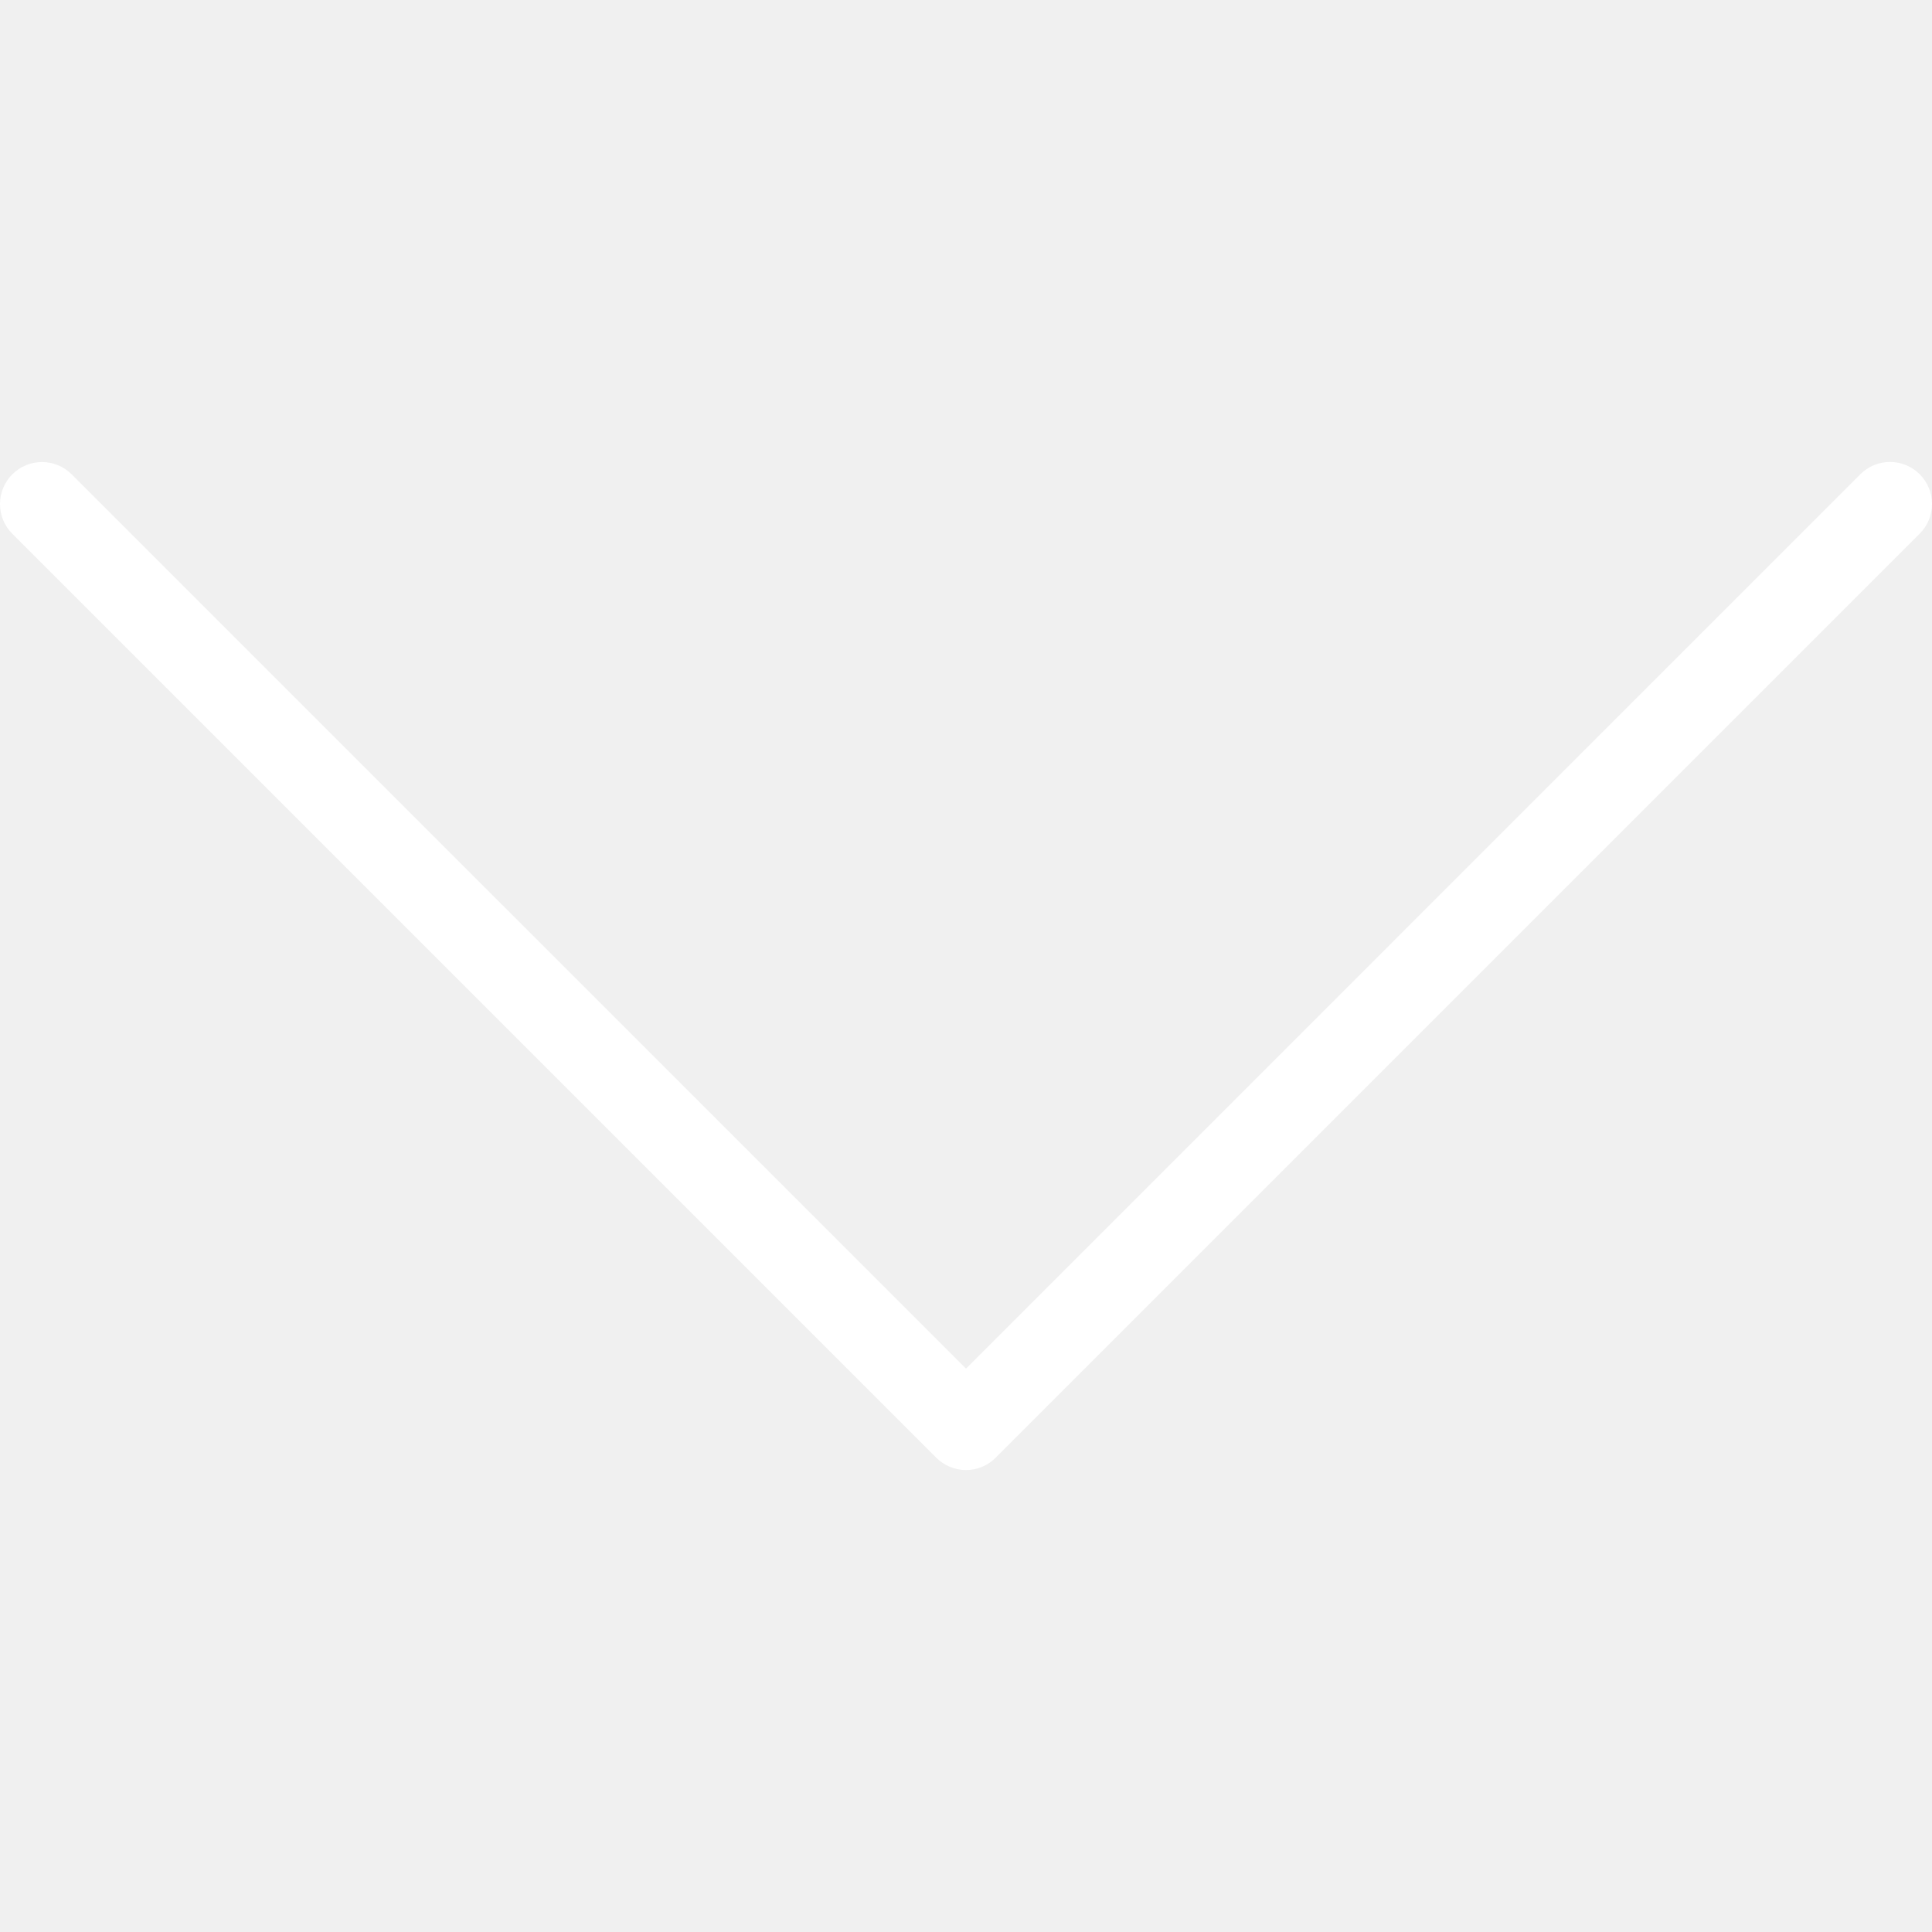
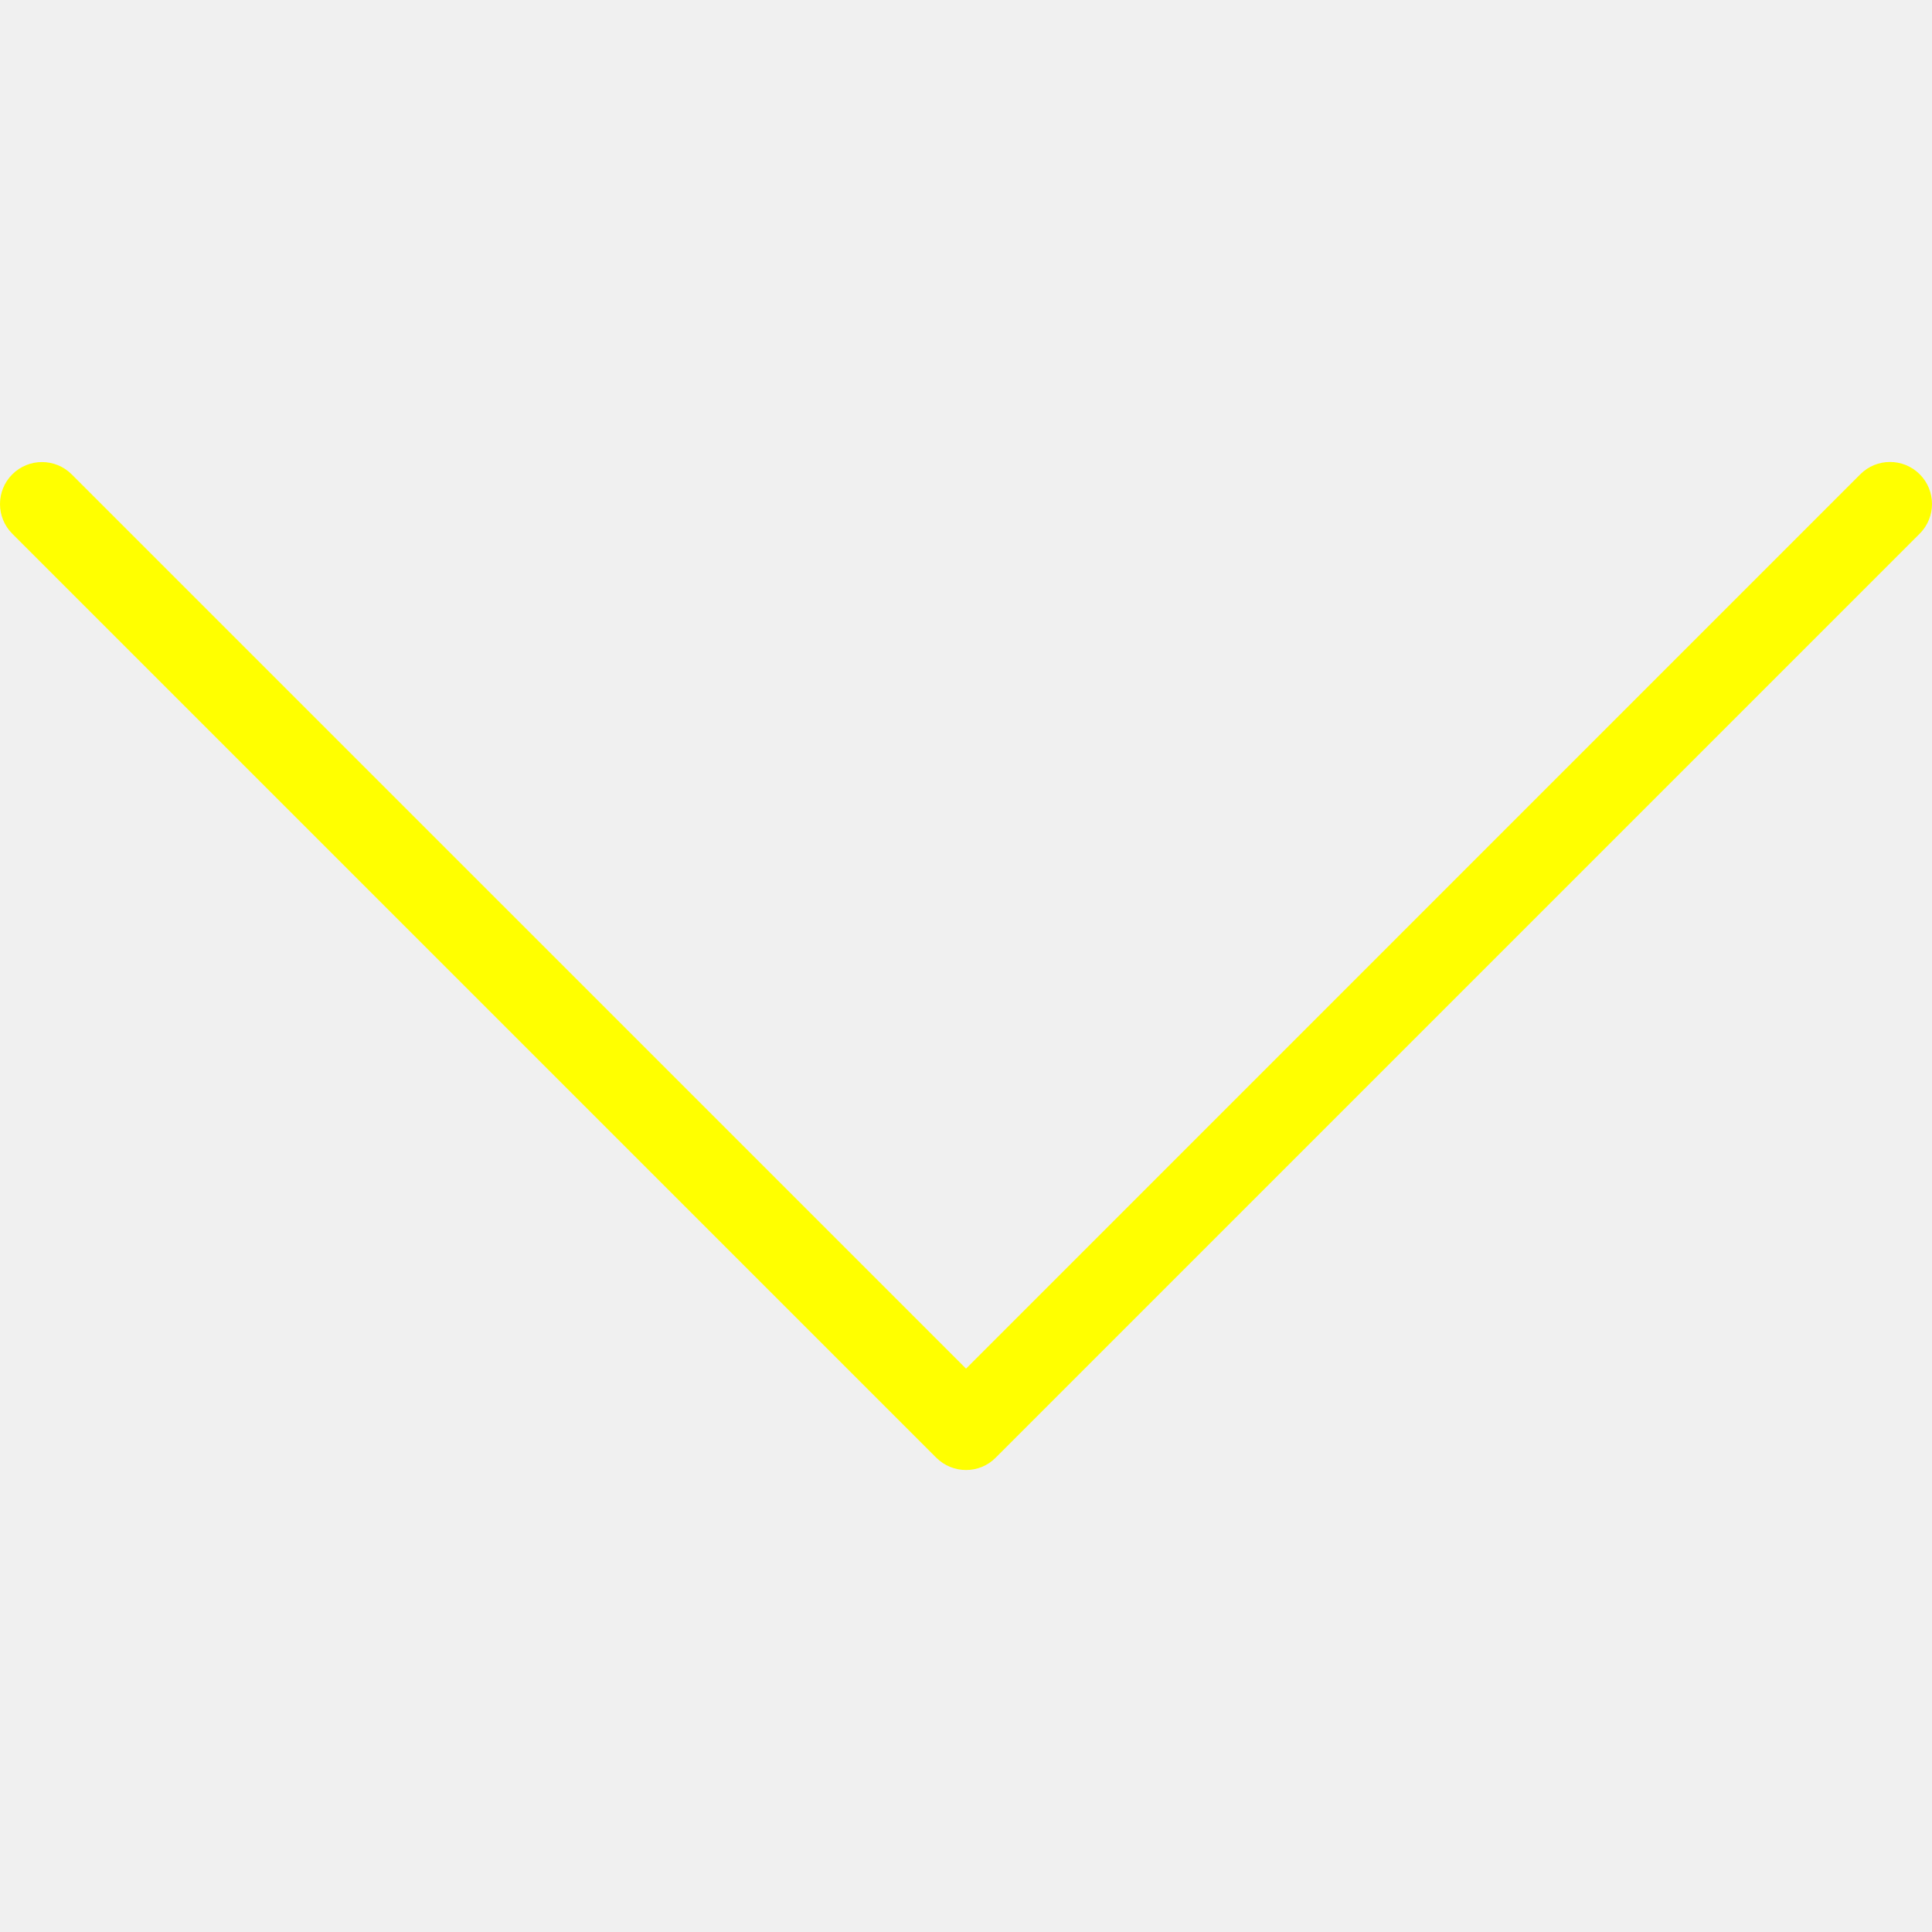
- <svg xmlns="http://www.w3.org/2000/svg" fill="#fff" version="1.1" id="Capa_1" x="0px" y="0px" viewBox="0 0 490.656 490.656" style="enable-background:new 0 0 490.656 490.656;" xml:space="preserve">
+ <svg xmlns="http://www.w3.org/2000/svg" fill="#ff0" version="1.1" id="Capa_1" x="0px" y="0px" viewBox="0 0 490.656 490.656" style="enable-background:new 0 0 490.656 490.656;" xml:space="preserve">
  <g>
    <g>
      <path d="M487.536,120.445c-4.16-4.16-10.923-4.16-15.083,0L245.339,347.581L18.203,120.467c-4.16-4.16-10.923-4.16-15.083,0    c-4.16,4.16-4.16,10.923,0,15.083l234.667,234.667c2.091,2.069,4.821,3.115,7.552,3.115s5.461-1.045,7.531-3.136l234.667-234.667    C491.696,131.368,491.696,124.605,487.536,120.445z" />
    </g>
  </g>
  <g>
</g>
  <g>
</g>
  <g>
</g>
  <g>
</g>
  <g>
</g>
  <g>
</g>
  <g>
</g>
  <g>
</g>
  <g>
</g>
  <g>
</g>
  <g>
</g>
  <g>
</g>
  <g>
</g>
  <g>
</g>
  <g>
</g>
</svg>
